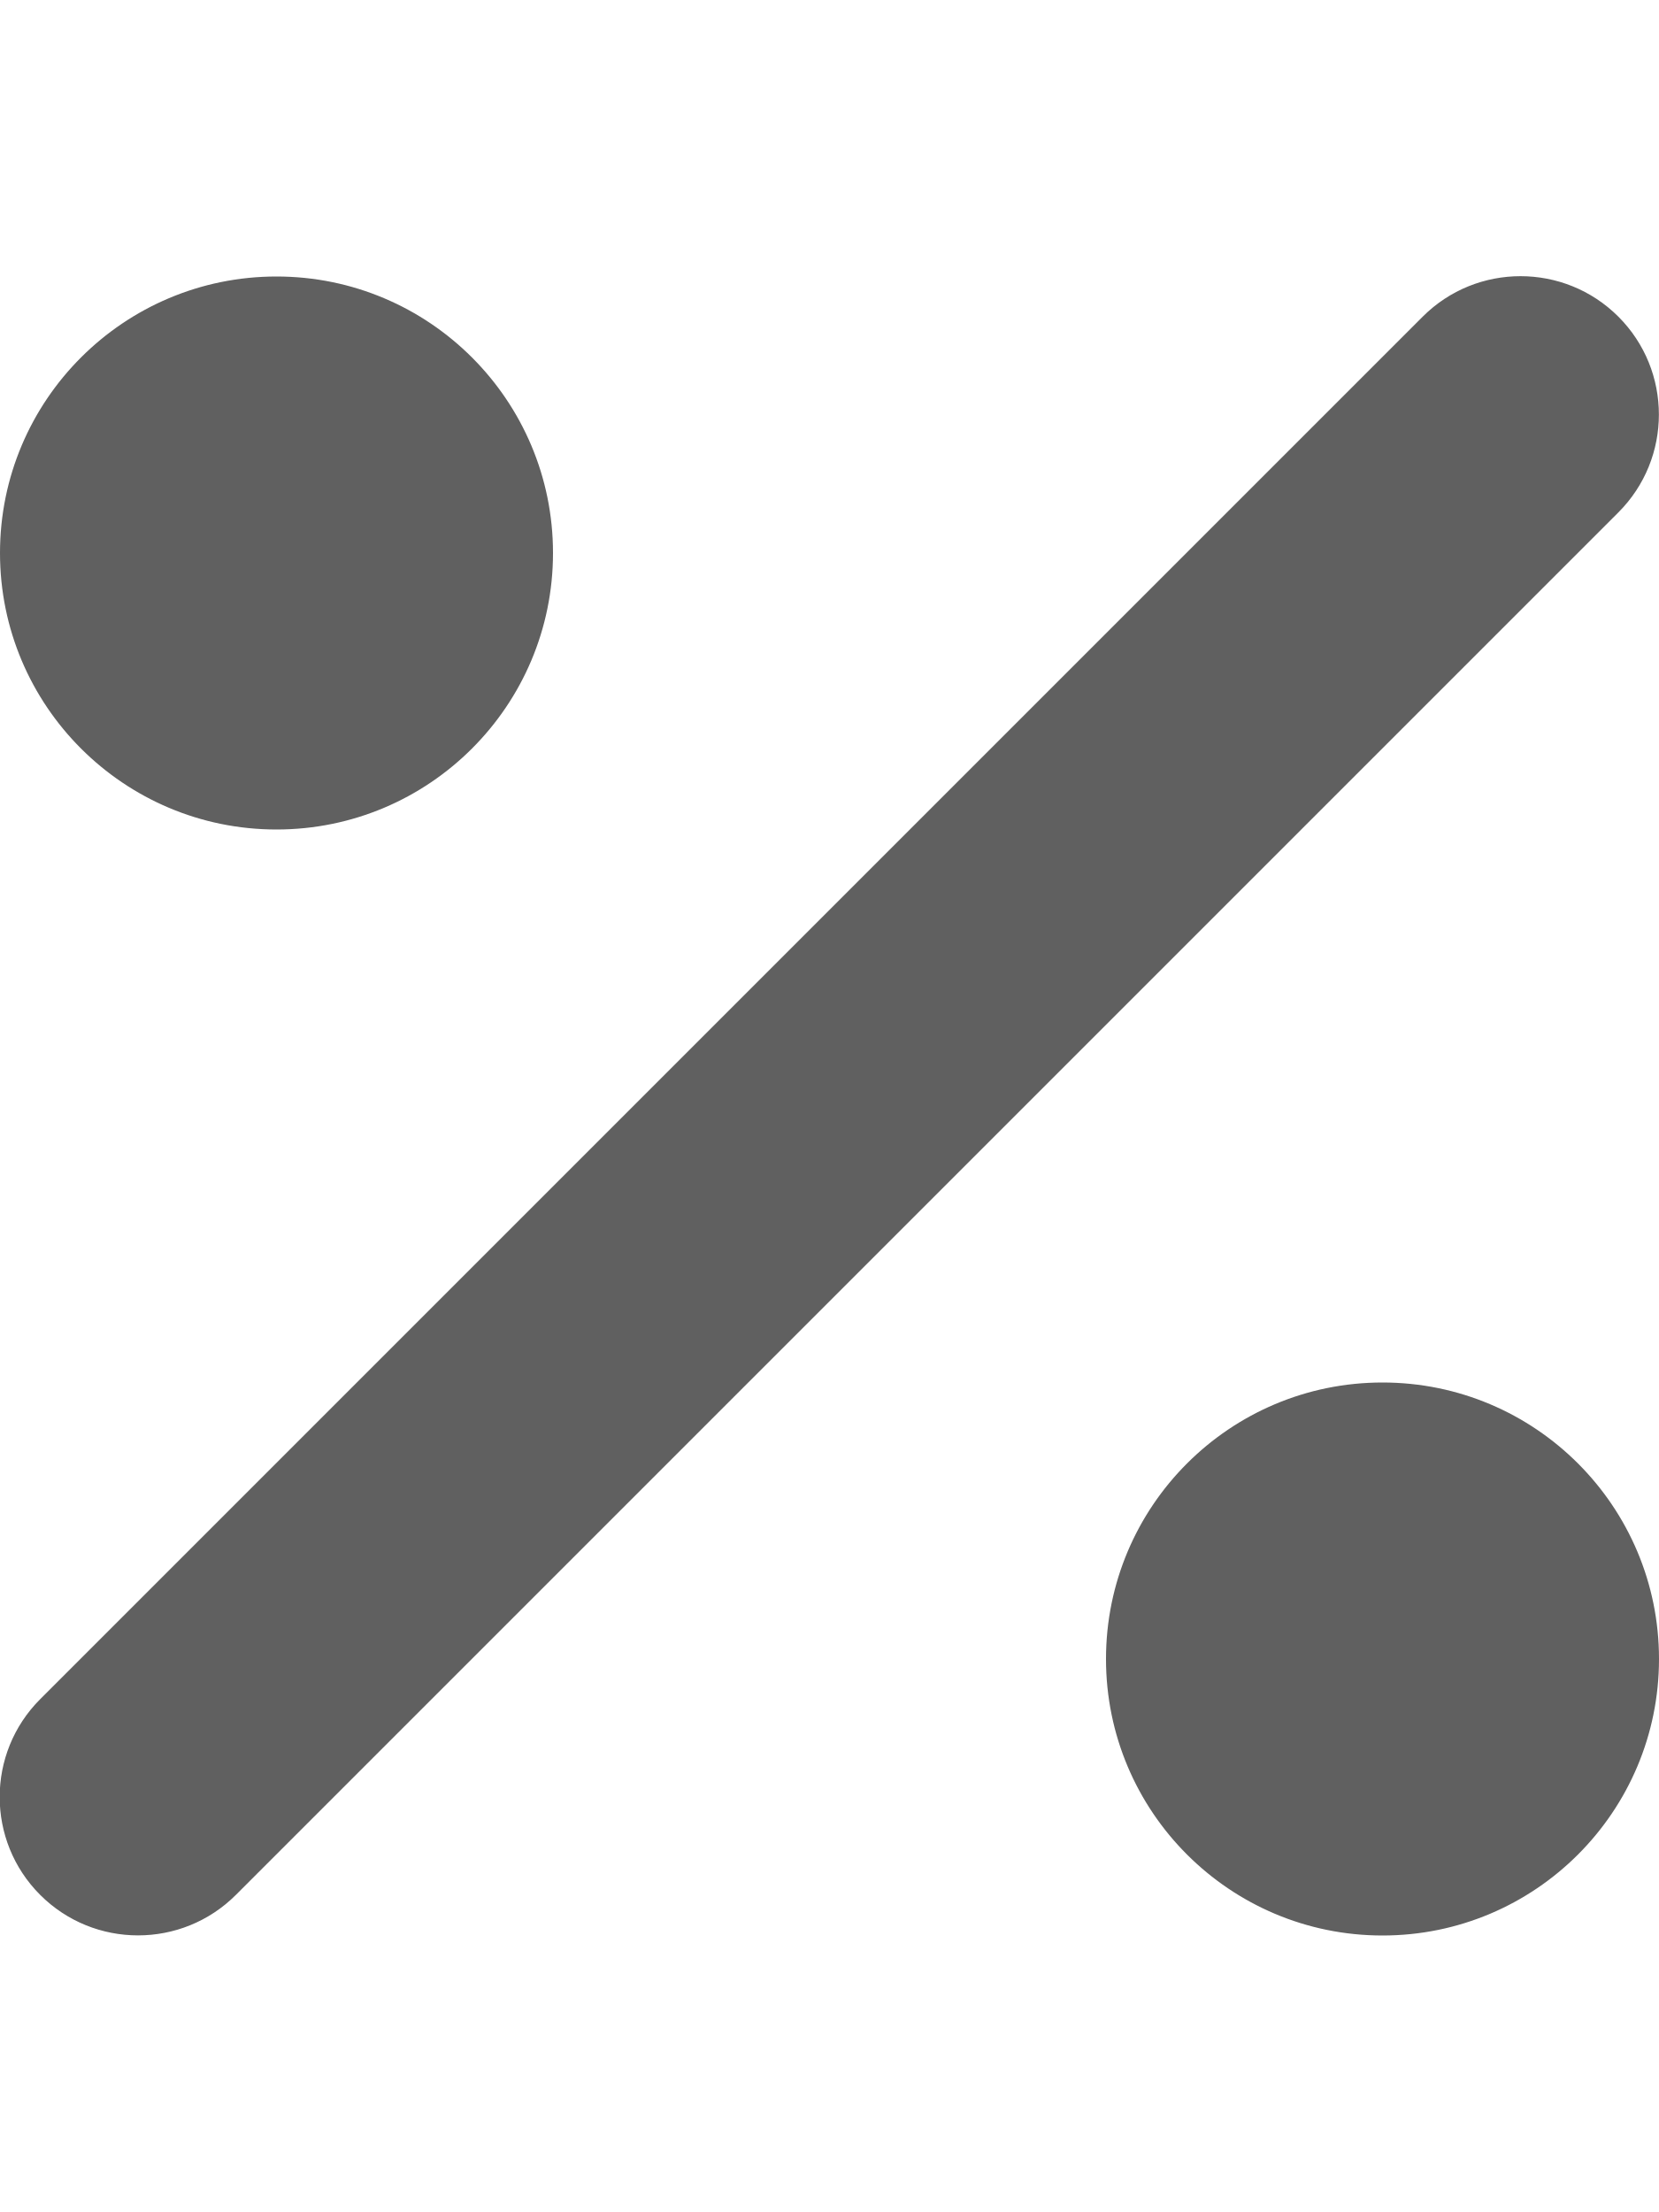
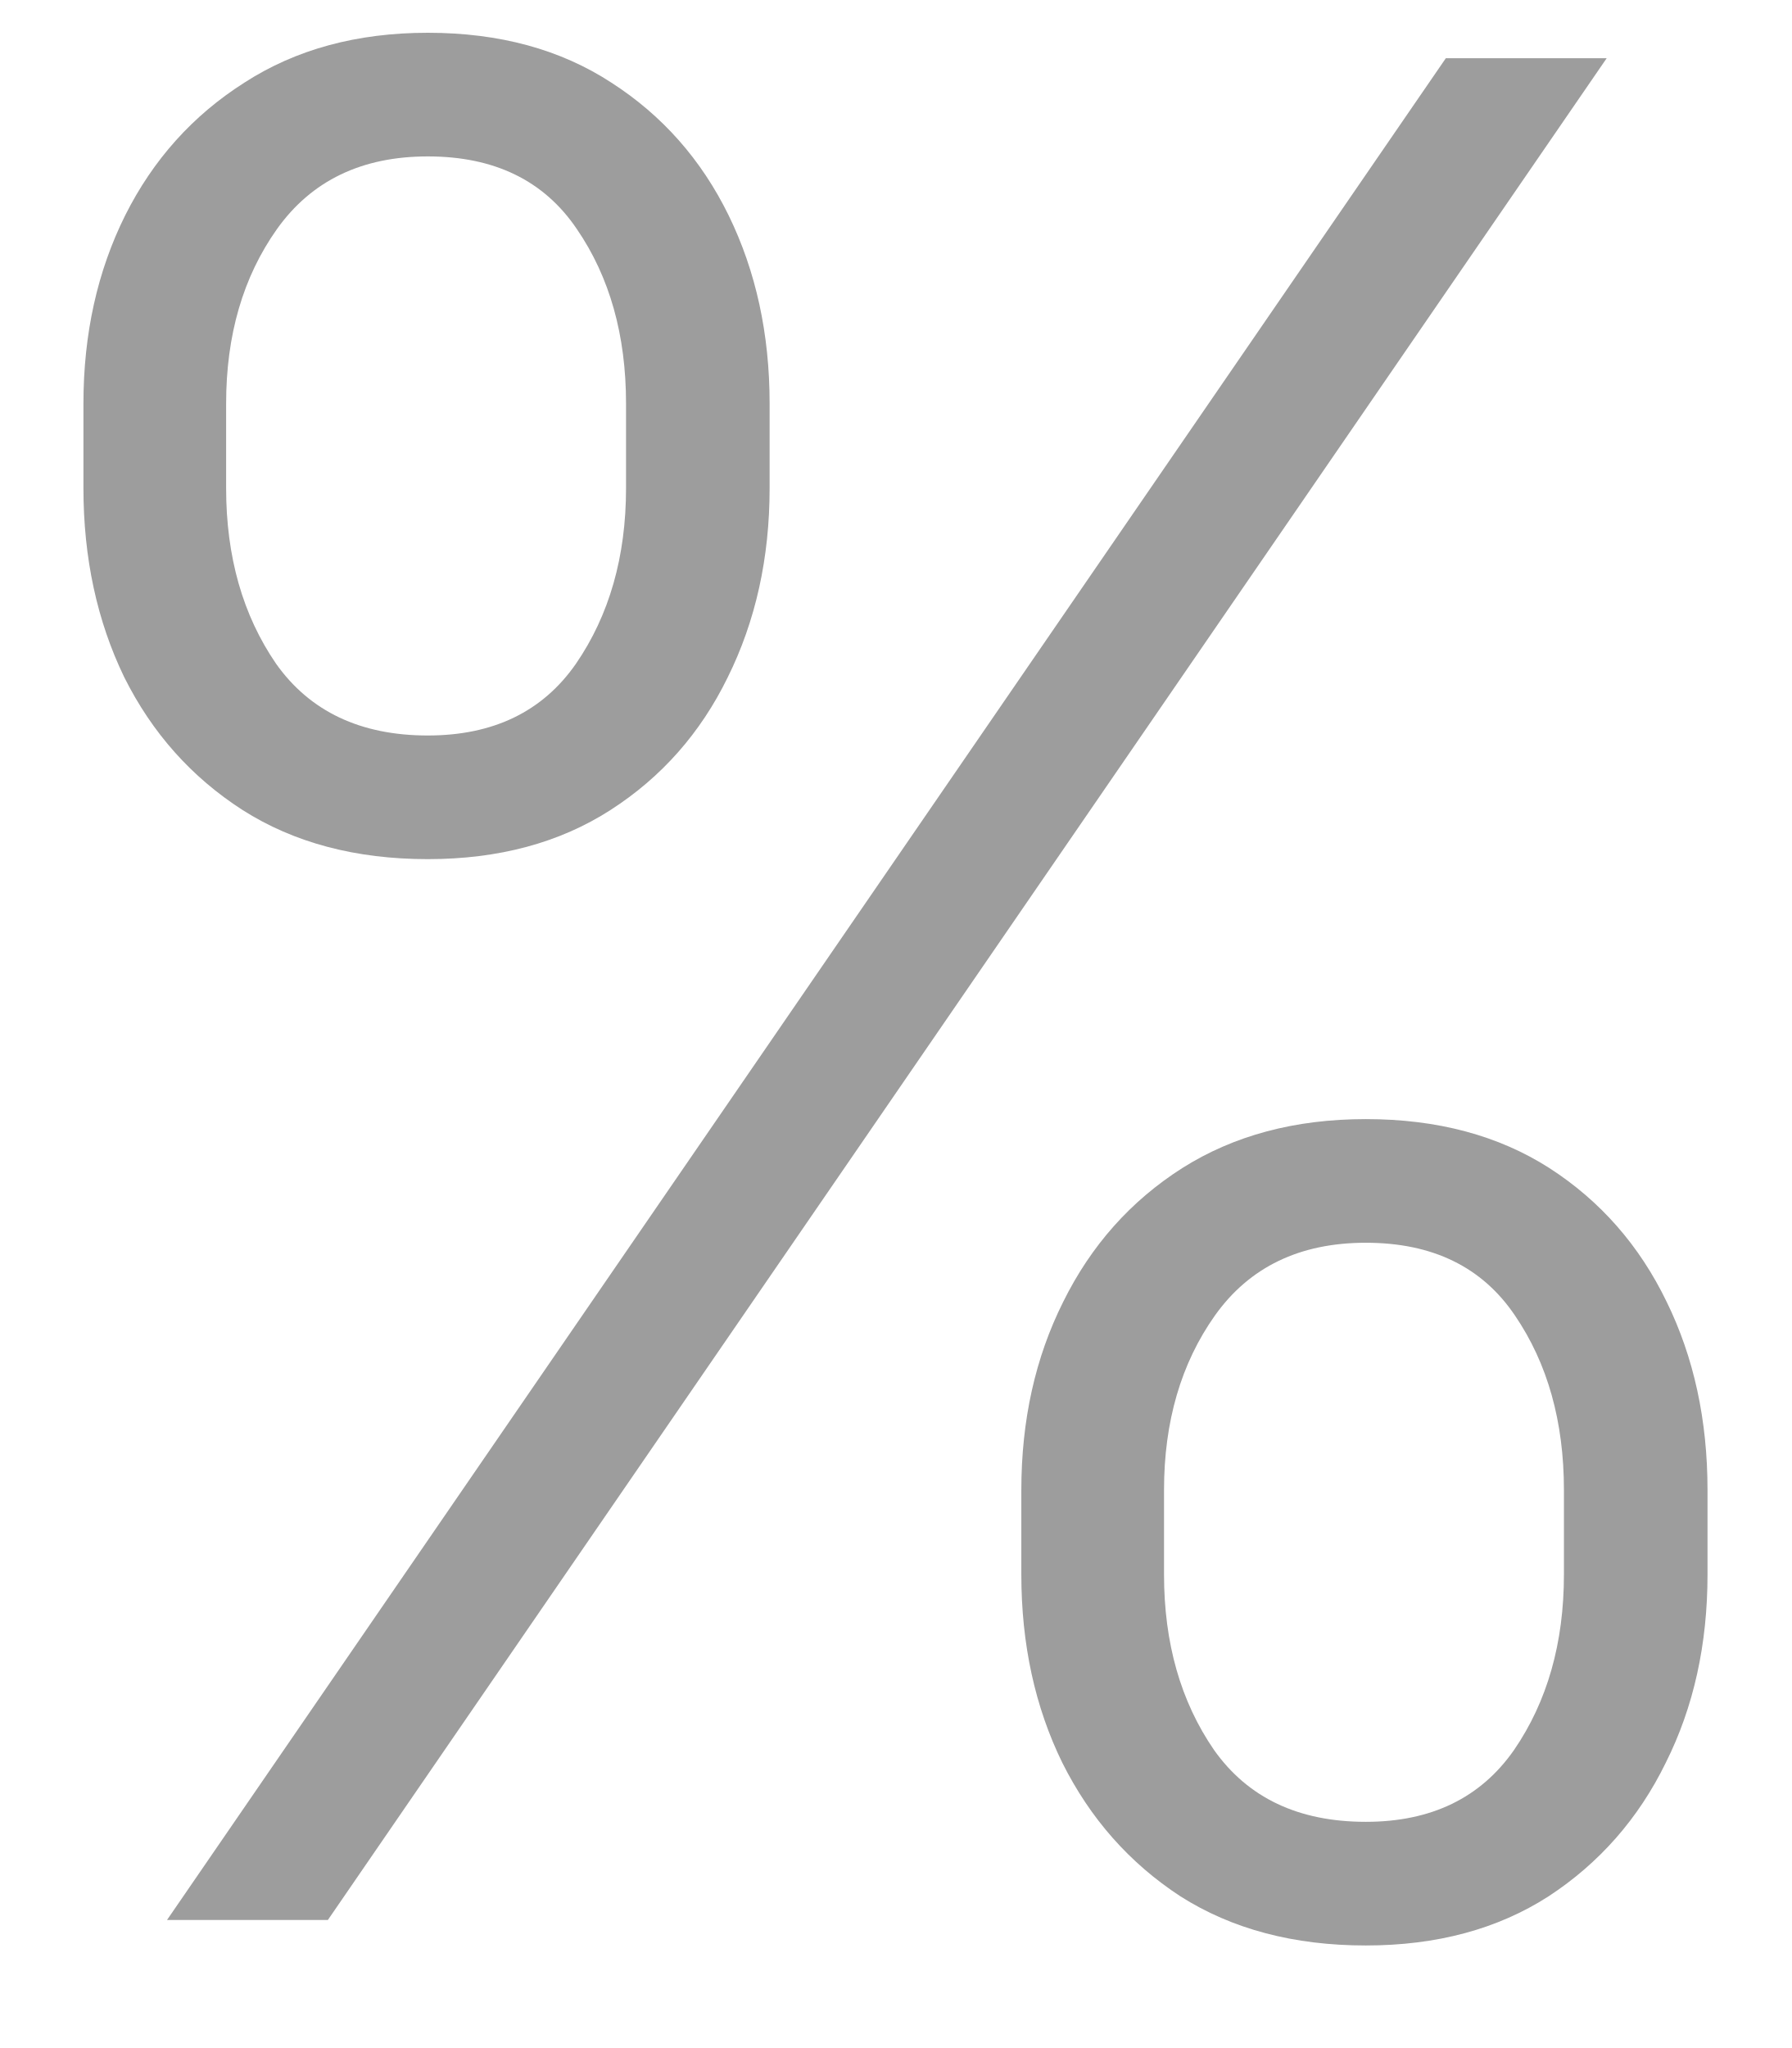
- <svg xmlns="http://www.w3.org/2000/svg" viewBox="0 0 384 512">
-   <path fill="#606060" d="M374.6 118.6c12.5-12.5 12.5-32.8 0-45.3s-32.8-12.5-45.3 0l-320 320c-12.5 12.5-12.5 32.8 0 45.3s32.8 12.5 45.3 0l320-320zM128 128A64 64 0 1 0 0 128a64 64 0 1 0 128 0zM384 384a64 64 0 1 0 -128 0 64 64 0 1 0 128 0z" />
+ <svg xmlns="http://www.w3.org/2000/svg" width="14" height="16" viewBox="0 0 14 16" fill="none">
+   <path d="M7.981 12.301V11.641C7.981 11.096 8.09 10.606 8.308 10.171C8.526 9.73 8.836 9.382 9.238 9.126C9.641 8.871 10.119 8.743 10.673 8.743C11.232 8.743 11.71 8.871 12.108 9.126C12.505 9.382 12.811 9.73 13.024 10.171C13.237 10.606 13.343 11.096 13.343 11.641V12.301C13.343 12.846 13.235 13.336 13.017 13.771C12.804 14.207 12.498 14.555 12.101 14.815C11.703 15.071 11.227 15.199 10.673 15.199C10.11 15.199 9.627 15.071 9.224 14.815C8.826 14.555 8.519 14.207 8.301 13.771C8.088 13.336 7.981 12.846 7.981 12.301ZM9.096 11.641V12.301C9.096 12.836 9.226 13.293 9.487 13.672C9.752 14.046 10.147 14.233 10.673 14.233C11.184 14.233 11.57 14.046 11.831 13.672C12.091 13.293 12.221 12.836 12.221 12.301V11.641C12.221 11.106 12.093 10.651 11.838 10.277C11.582 9.898 11.194 9.709 10.673 9.709C10.157 9.709 9.764 9.898 9.494 10.277C9.229 10.651 9.096 11.106 9.096 11.641ZM0.652 3.814V3.153C0.652 2.609 0.761 2.119 0.978 1.683C1.196 1.248 1.506 0.902 1.909 0.646C2.311 0.386 2.789 0.256 3.343 0.256C3.902 0.256 4.38 0.386 4.778 0.646C5.176 0.902 5.481 1.248 5.694 1.683C5.907 2.119 6.014 2.609 6.014 3.153V3.814C6.014 4.358 5.905 4.851 5.687 5.291C5.474 5.727 5.169 6.072 4.771 6.328C4.373 6.584 3.897 6.712 3.343 6.712C2.78 6.712 2.297 6.584 1.895 6.328C1.497 6.072 1.189 5.727 0.971 5.291C0.758 4.851 0.652 4.358 0.652 3.814ZM1.767 3.153V3.814C1.767 4.349 1.897 4.806 2.157 5.185C2.422 5.559 2.818 5.746 3.343 5.746C3.855 5.746 4.241 5.559 4.501 5.185C4.761 4.806 4.892 4.349 4.892 3.814V3.153C4.892 2.618 4.764 2.164 4.508 1.79C4.252 1.411 3.864 1.222 3.343 1.222C2.827 1.222 2.434 1.411 2.164 1.79C1.899 2.164 1.767 2.618 1.767 3.153ZM1.305 15L11.298 0.455H12.555L2.562 15H1.305Z" fill="#9D9D9D" />
</svg>
